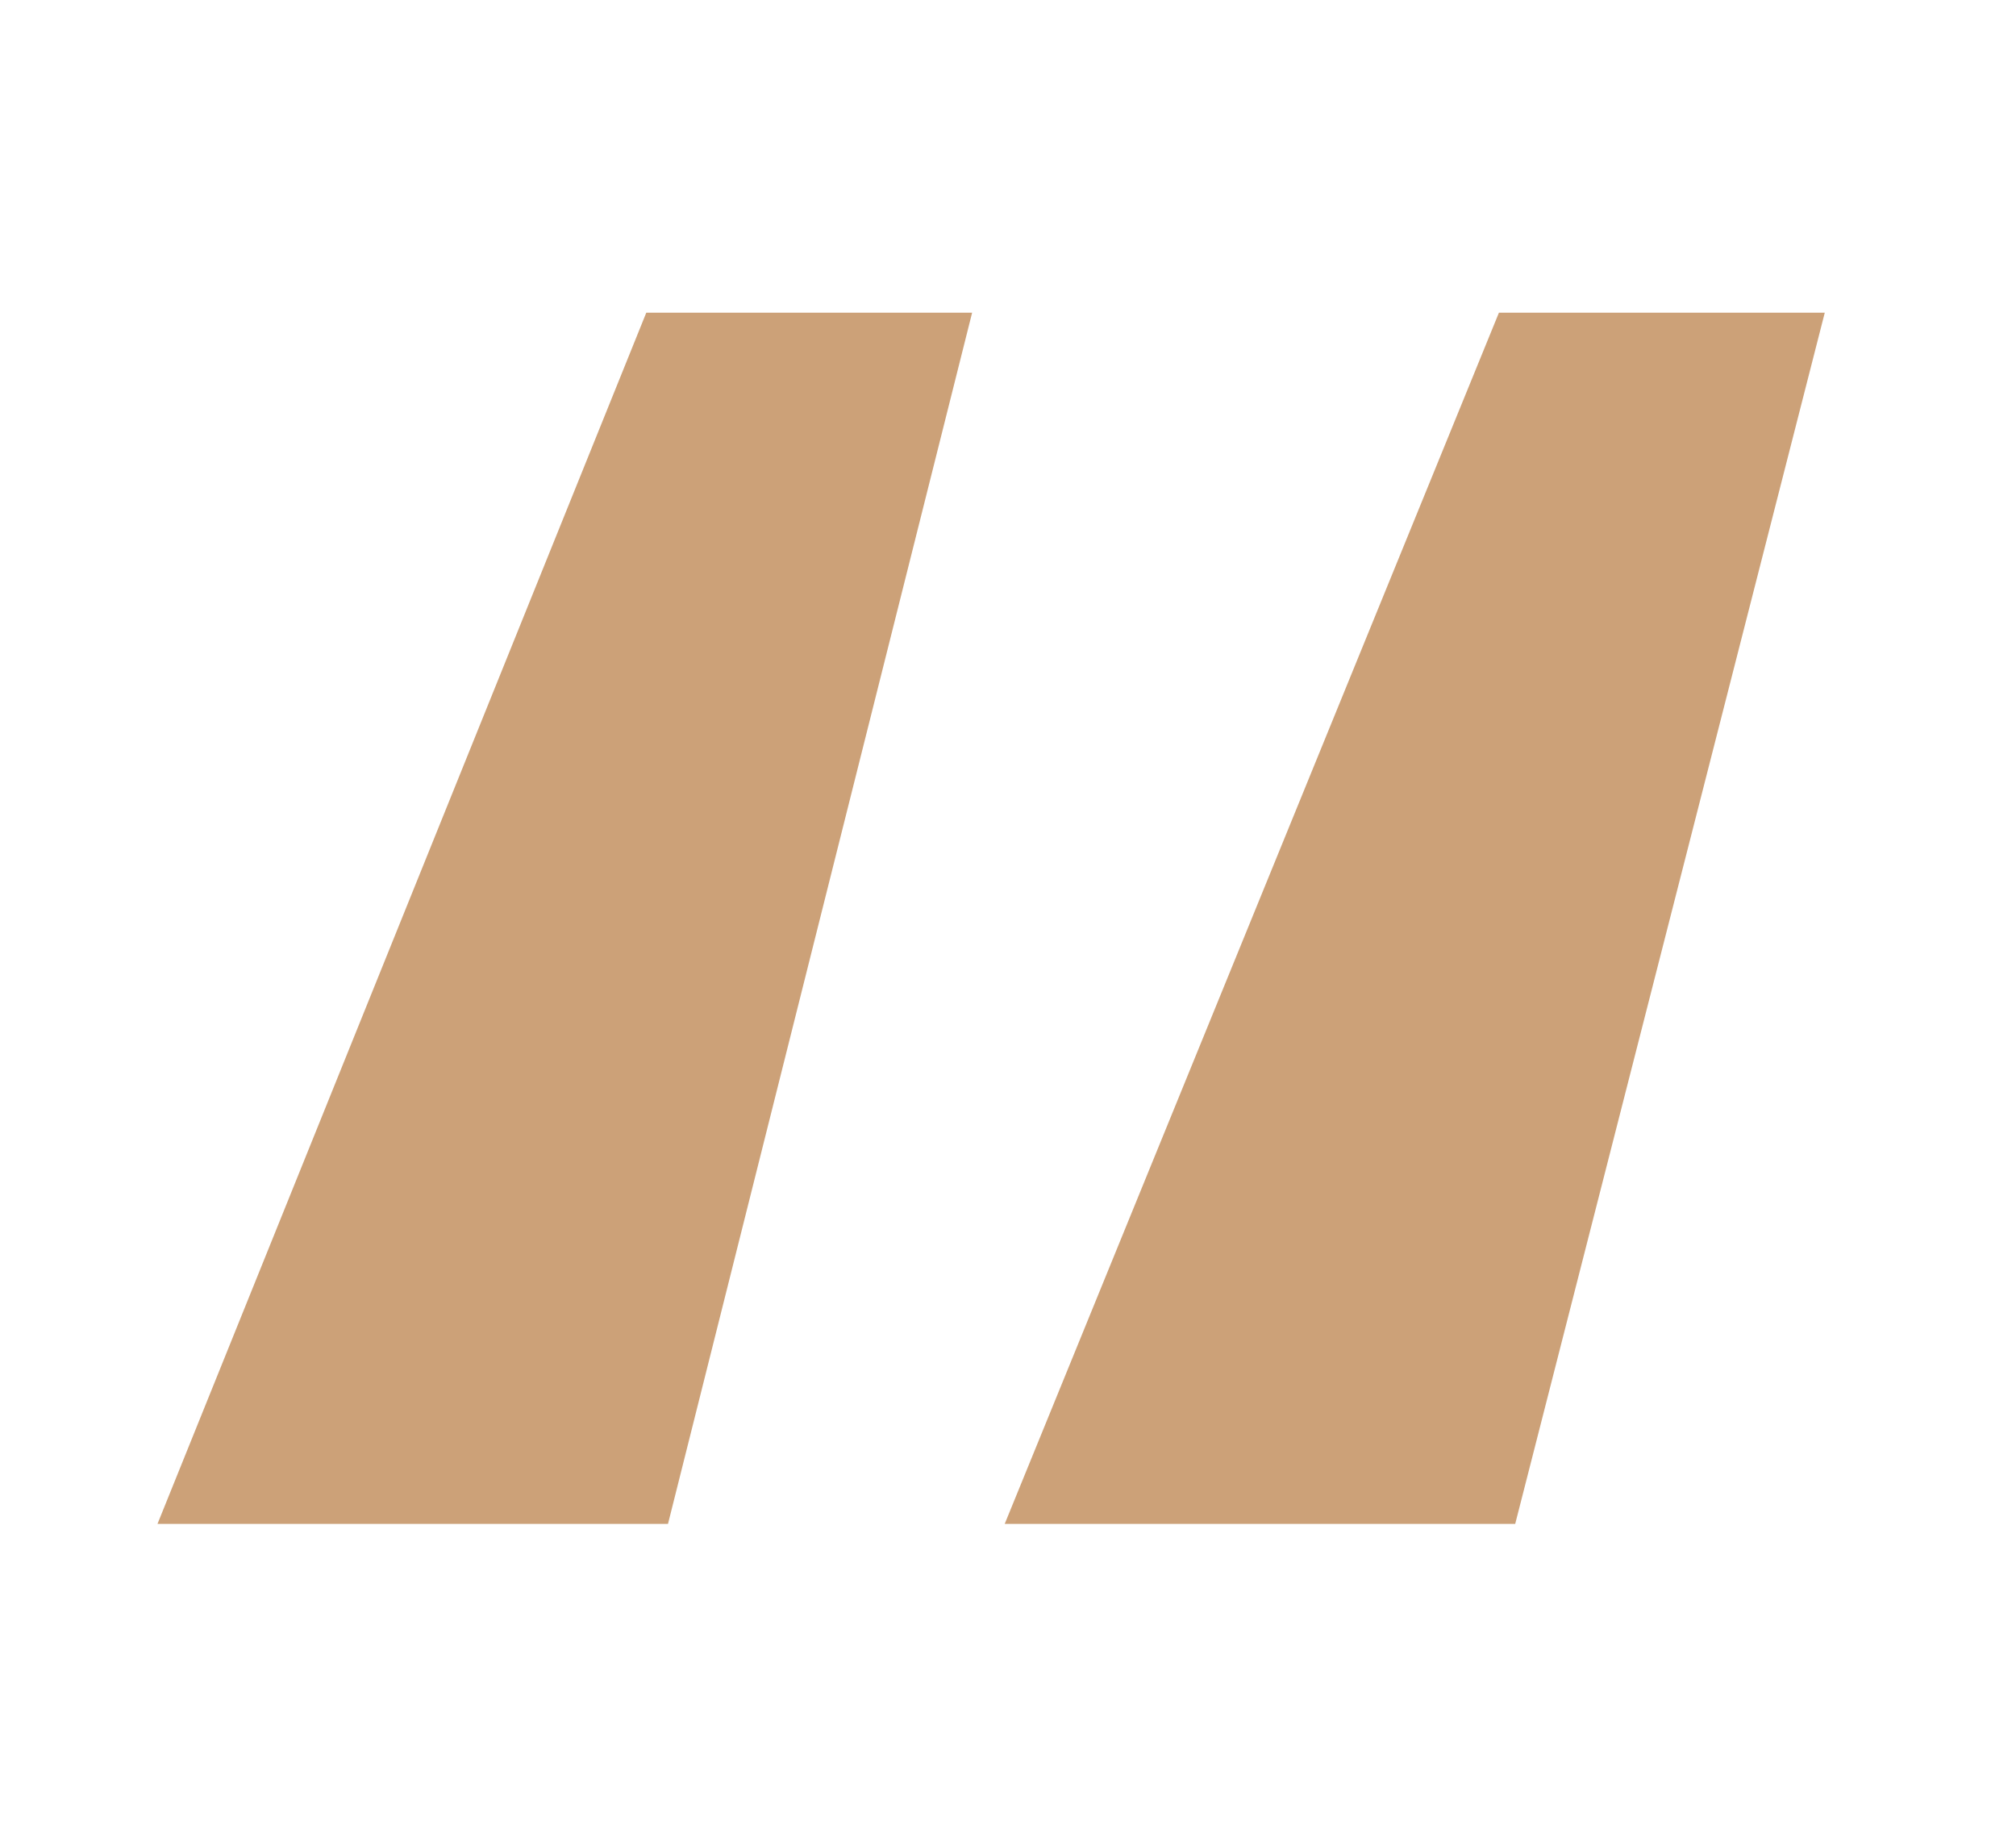
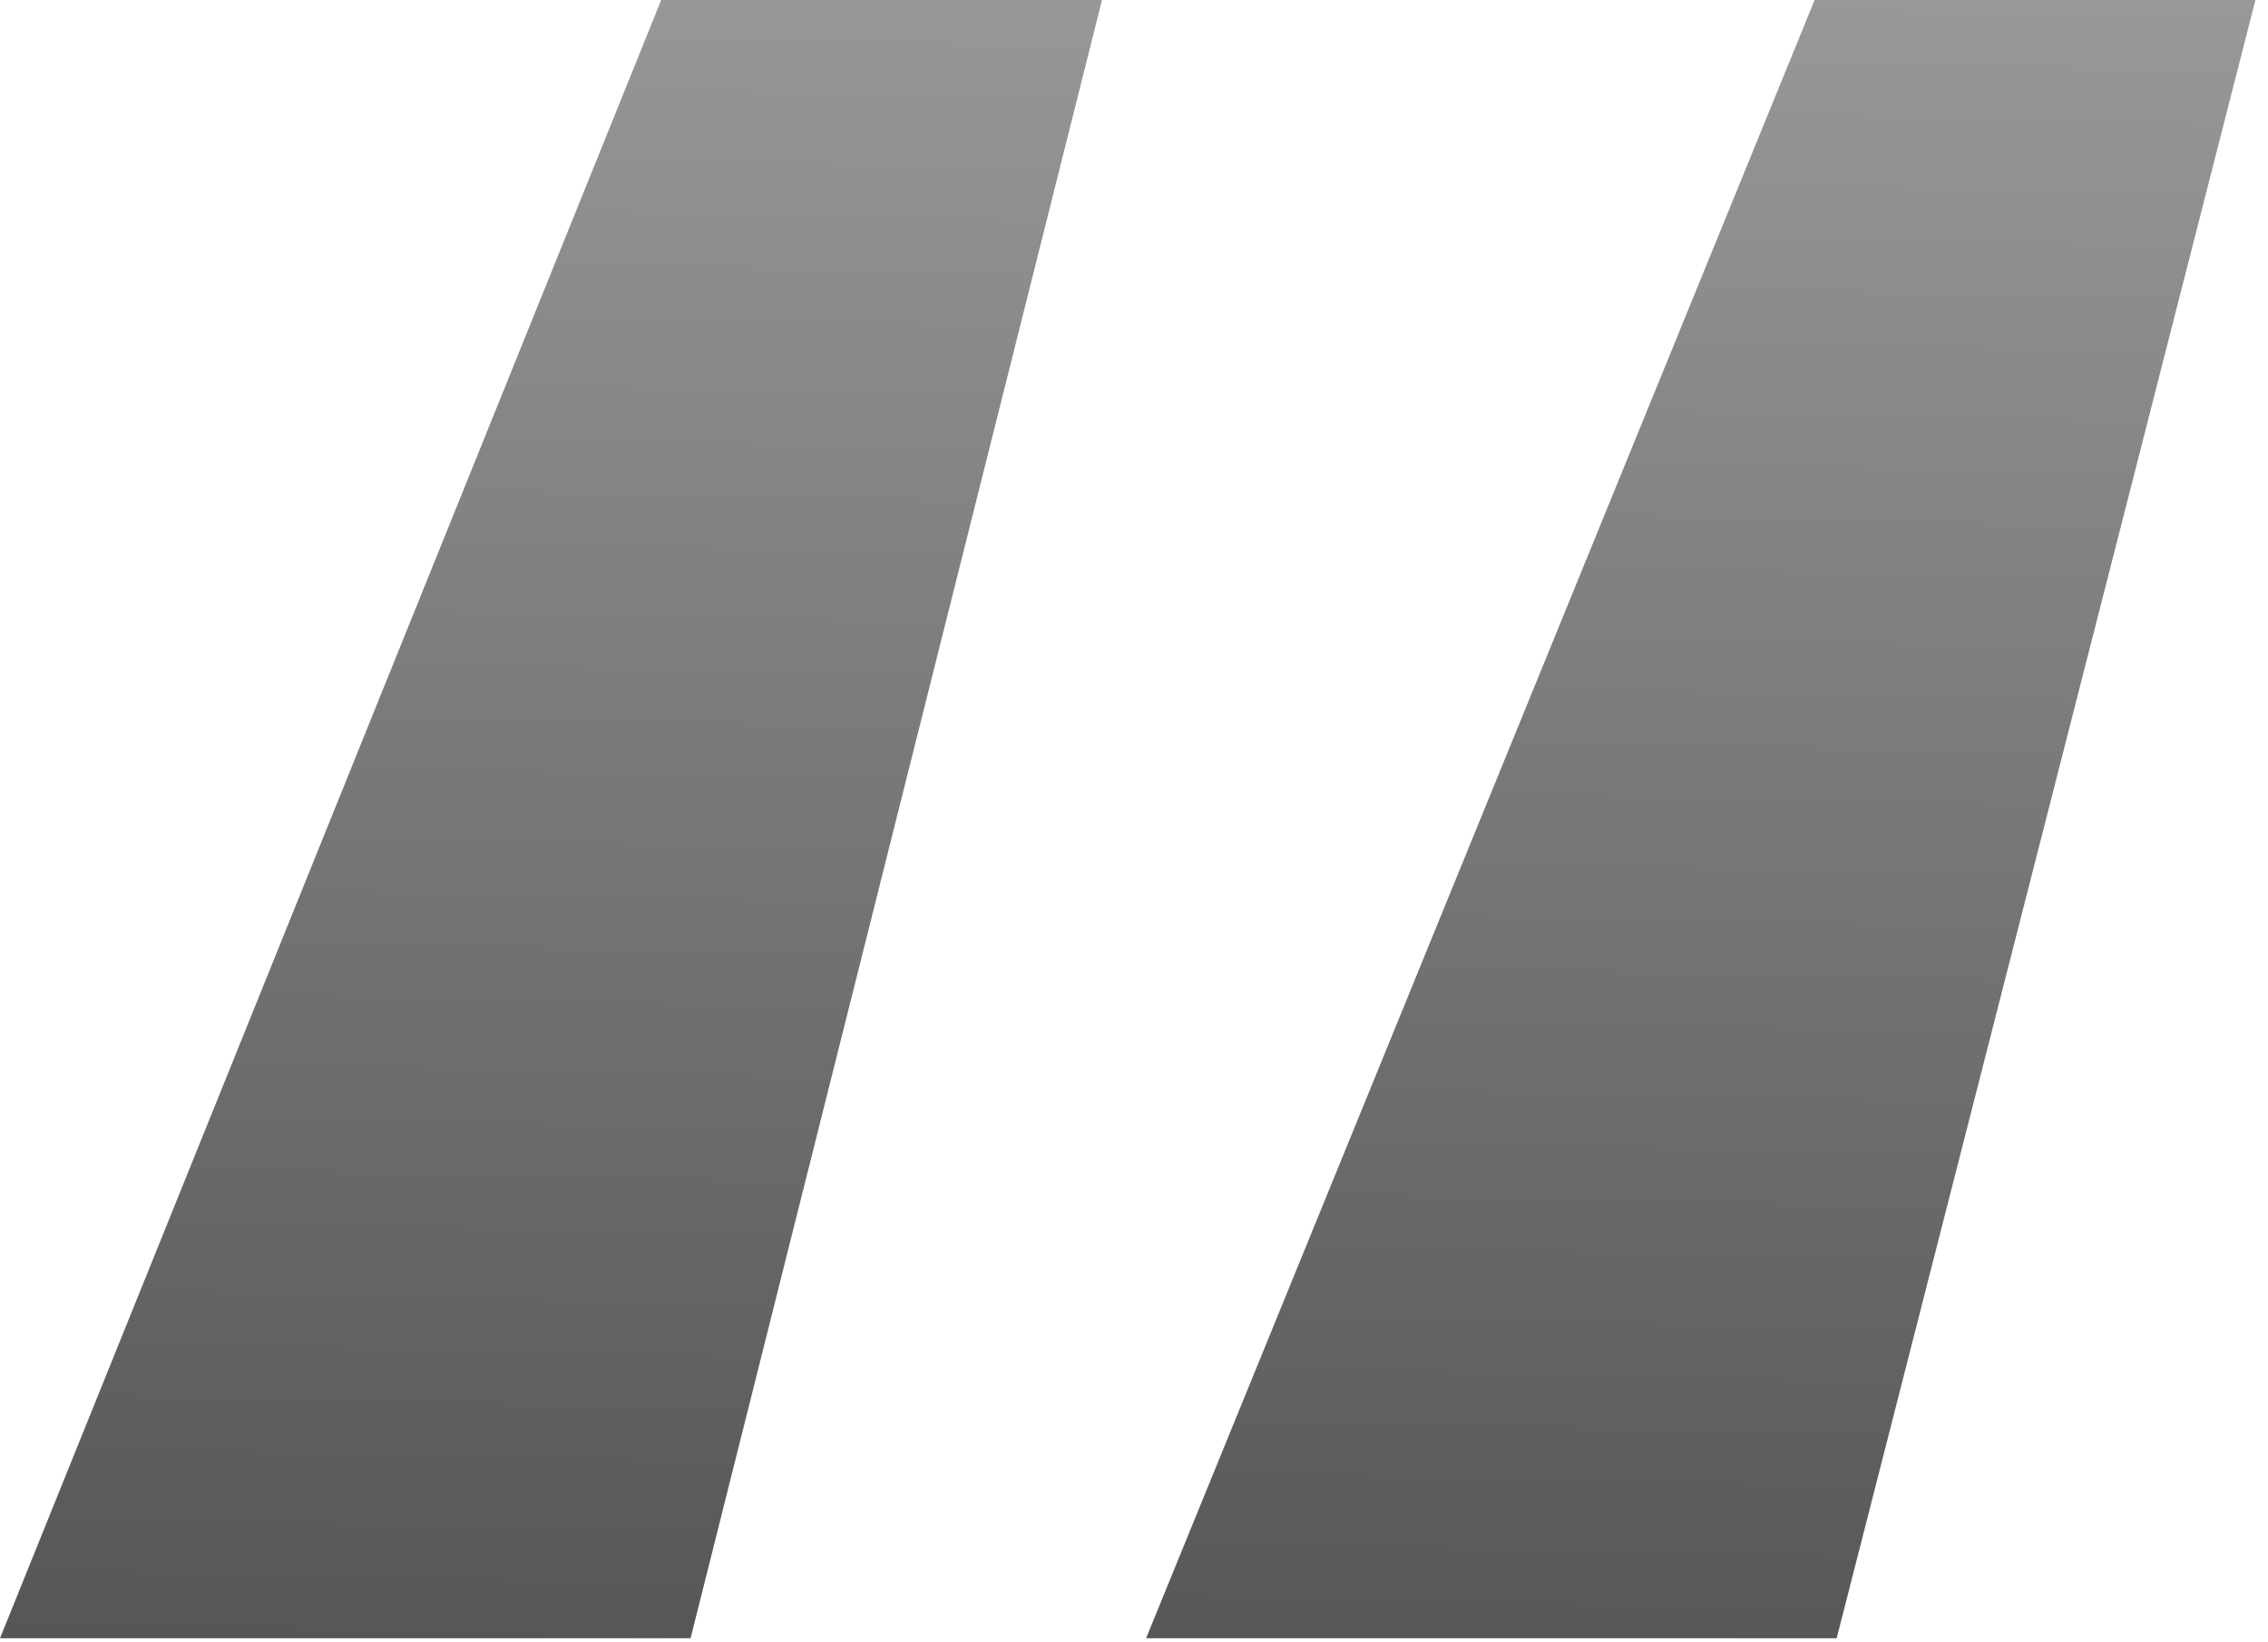
- <svg xmlns="http://www.w3.org/2000/svg" width="196" height="177" viewBox="0 0 196 177" fill="none">
-   <mask id="mask0_2040_146" style="mask-type:alpha" maskUnits="userSpaceOnUse" x="0" y="0" width="196" height="177">
-     <rect width="196" height="177" fill="#D9D9D9" />
-   </mask>
-   <g mask="url(#mask0_2040_146)">
-     <path d="M97.68 148.144L145.728 30.4H177.408L147.312 148.144H97.68ZM15.312 148.144L62.832 30.4H94.512L64.944 148.144H15.312Z" fill="#CCA178" />
-   </g>
+ <svg xmlns="http://www.w3.org/2000/svg" width="163" height="118" viewBox="0 0 163 118" fill="none">
+   <path d="M82.368 117.744L130.416 7.24792e-05H162.096L132 117.744H82.368ZM-0 117.744L47.52 7.24792e-05H79.2L49.632 117.744H-0Z" fill="url(#paint0_linear_2051_6526)" />
+   <defs>
+     <linearGradient id="paint0_linear_2051_6526" x1="102.187" y1="-93.9" x2="95.188" y2="223.6" gradientUnits="userSpaceOnUse">
+       <stop stop-color="#CBCBCB" />
+       <stop offset="1" stop-color="#1D1D1D" />
+     </linearGradient>
+   </defs>
</svg>
